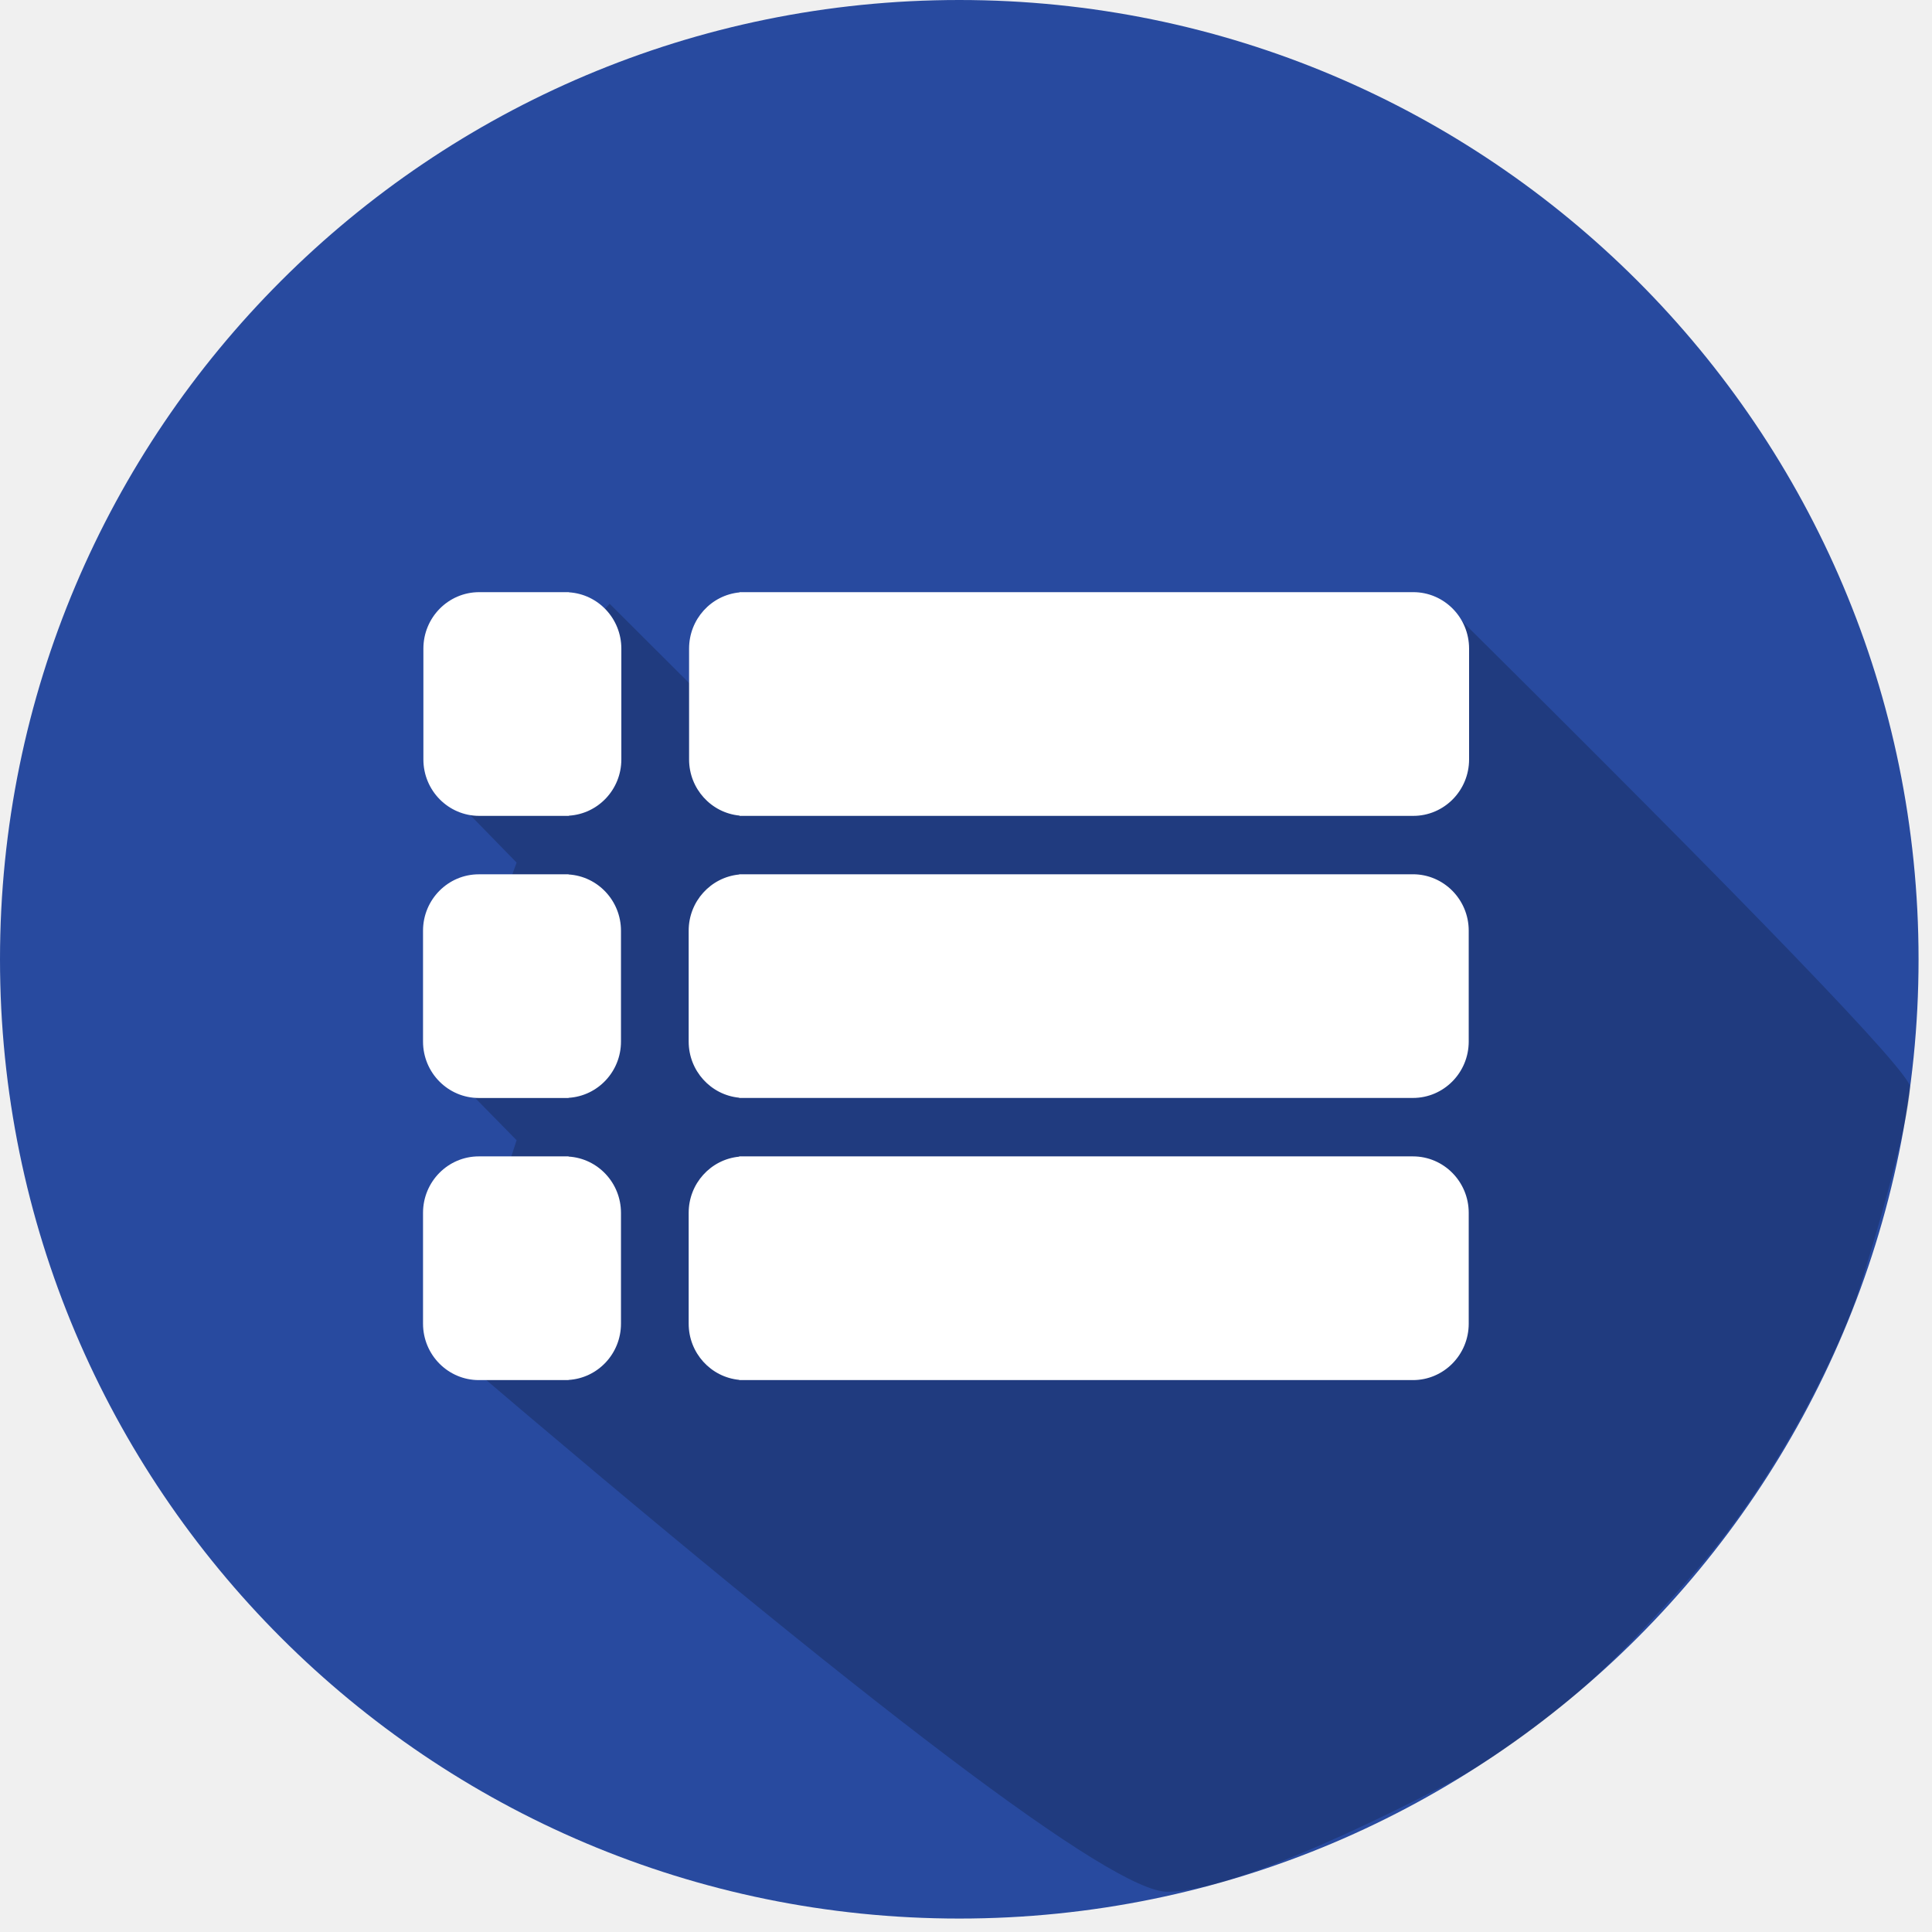
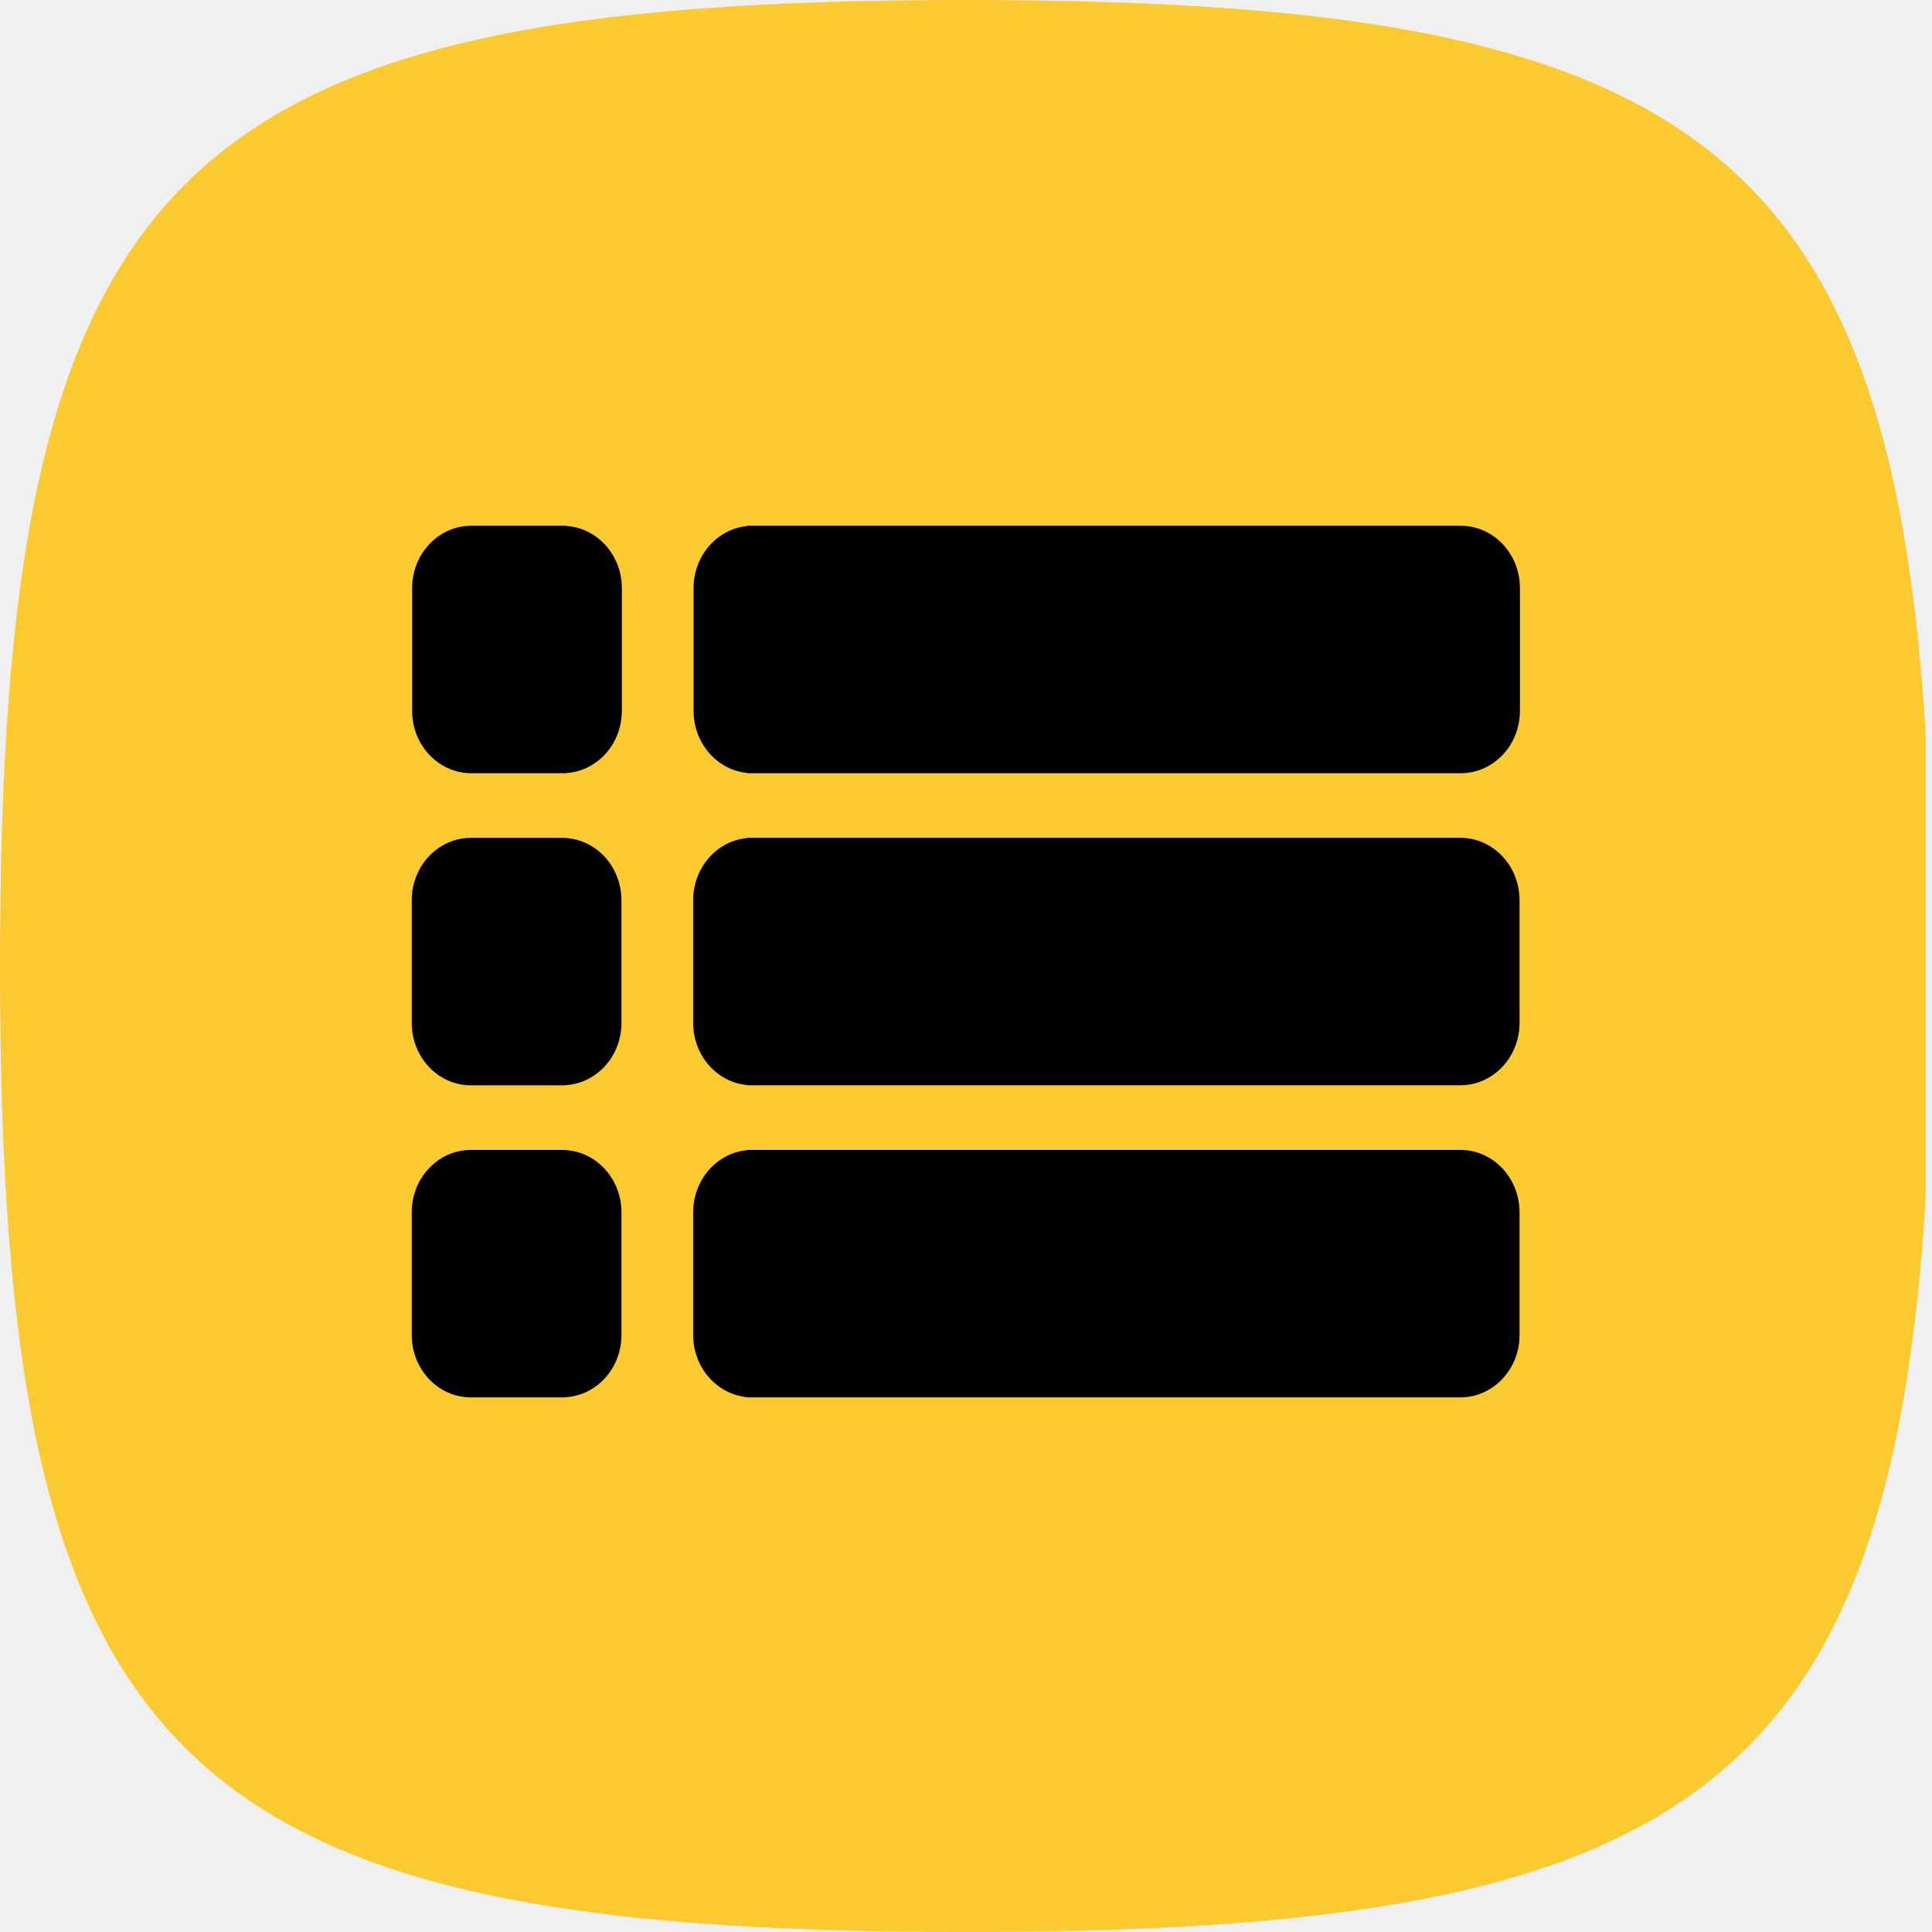
- <svg xmlns="http://www.w3.org/2000/svg" width="48px" height="48px" viewBox="0 0 48 48" version="1.1">
-   <defs />
-   <g id="Page-1" stroke="none" stroke-width="1" fill="none" fill-rule="evenodd">
-     <path d="M0,23.833 C0,10.67 10.67,0 23.833,0 C36.996,0 47.666,10.67 47.666,23.833 C47.666,36.995 36.996,47.666 23.833,47.666 C10.67,47.666 0,36.995 0,23.833 Z" id="Shape" fill="#284A9F" fill-rule="nonzero" />
-     <g id="if_Menu_2001884" transform="translate(10, 14)" fill-rule="nonzero">
-       <path d="M37.454,13.004 C37.454,12.64 33.605,8.645 25.908,1.02 L7.147,2.996 L5.146,1 L1,5.55 L2.835,7.431 L1,12.458 L2.835,14.329 L1.145,19.491 C11.694,28.497 17.646,33 19,33 C21.031,33 26.248,30.166 26.248,30.166 C26.248,30.166 27.562,29.434 29.11,28.126 C30.094,27.295 31.131,26.18 32.12,25.042 C34.355,22.471 35.821,19.21 36.19,18.033 C36.979,15.515 37.454,13.551 37.454,13.004 Z" id="Shape" fill="#000000" opacity="0.2" />
-       <g id="Group" fill="#FFFFFF">
-         <g id="Shape">
-           <path d="M4.135,0.716 L4.135,0.712 L4.05,0.712 L2.327,0.712 L1.906,0.712 C1.14,0.712 0.519,1.34 0.519,2.114 L0.519,4.868 C0.519,5.642 1.14,6.27 1.906,6.27 L2.327,6.27 L4.05,6.27 L4.135,6.27 L4.135,6.265 C4.861,6.221 5.437,5.613 5.437,4.868 L5.437,2.114 C5.436,1.368 4.861,0.761 4.135,0.716 Z" />
-           <path d="M25.112,0.712 L10.736,0.712 L8.507,0.712 L8.374,0.712 L8.374,0.718 C7.67,0.785 7.12,1.384 7.12,2.114 L7.12,4.868 C7.12,5.596 7.67,6.196 8.374,6.263 L8.374,6.27 L8.507,6.27 L10.736,6.27 L25.113,6.27 C25.878,6.27 26.499,5.642 26.499,4.868 L26.499,2.114 C26.499,1.34 25.878,0.712 25.112,0.712 Z" />
-         </g>
-         <g transform="translate(0, 7.35)" id="Shape">
-           <path d="M4.126,0.376 L4.126,0.372 L4.041,0.372 L2.318,0.372 L1.896,0.372 C1.131,0.372 0.51,1 0.51,1.773 L0.51,4.528 C0.51,5.301 1.131,5.929 1.896,5.929 L2.318,5.929 L4.041,5.929 L4.126,5.929 L4.126,5.925 C4.852,5.881 5.428,5.273 5.428,4.528 L5.428,1.773 C5.427,1.028 4.852,0.42 4.126,0.376 Z" />
-           <path d="M25.104,0.371 L10.726,0.371 L8.498,0.371 L8.365,0.371 L8.365,0.377 C7.661,0.444 7.11,1.043 7.11,1.772 L7.11,4.527 C7.11,5.255 7.661,5.855 8.365,5.922 L8.365,5.928 L8.498,5.928 L10.726,5.928 L25.104,5.928 C25.869,5.928 26.49,5.3 26.49,4.527 L26.49,1.772 C26.49,0.999 25.869,0.371 25.104,0.371 Z" />
-         </g>
-         <g transform="translate(0, 14.7)" id="Shape">
-           <path d="M4.126,0.035 L4.126,0.03 L4.041,0.03 L2.318,0.03 L1.896,0.03 C1.131,0.03 0.51,0.658 0.51,1.432 L0.51,4.186 C0.51,4.96 1.131,5.588 1.896,5.588 L2.318,5.588 L4.041,5.588 L4.126,5.588 L4.126,5.584 C4.852,5.54 5.428,4.932 5.428,4.186 L5.428,1.432 C5.427,0.687 4.852,0.079 4.126,0.035 Z" />
-           <path d="M25.104,0.03 L10.726,0.03 L8.498,0.03 L8.365,0.03 L8.365,0.037 C7.661,0.104 7.11,0.702 7.11,1.432 L7.11,4.186 C7.11,4.915 7.661,5.515 8.365,5.582 L8.365,5.588 L8.498,5.588 L10.726,5.588 L25.104,5.588 C25.869,5.588 26.49,4.96 26.49,4.186 L26.49,1.432 C26.49,0.658 25.869,0.03 25.104,0.03 Z" />
-         </g>
-       </g>
-     </g>
+ <svg xmlns="http://www.w3.org/2000/svg" width="305" height="305" viewBox="0 0 305 305" fill="none">
+   <mask id="mask0_13_806" style="mask-type:alpha" maskUnits="userSpaceOnUse" x="0" y="0" width="305" height="305">
+     <path d="M0 152.5C0 26.916 26.916 0 152.5 0C278.084 0 305 26.916 305 152.5C305 278.084 278.084 305 152.5 305C26.916 305 0 278.084 0 152.5Z" fill="#C4C4C4" />
+   </mask>
+   <g mask="url(#mask0_13_806)">
+     <rect width="305" height="305" transform="translate(-1)" fill="#FACA30" />
+     <path d="M89.403 83.029V83H88.83H77.233H74.395C69.243 83 65.063 87.413 65.063 92.853V112.212C65.063 117.651 69.243 122.065 74.395 122.065H77.233H88.83H89.403V122.035C94.29 121.725 98.169 117.452 98.169 112.212V92.853C98.162 87.613 94.29 83.347 89.403 83.029Z" fill="black" />
+     <path d="M230.609 83H133.834H118.833H117.938V83.044C113.198 83.517 109.494 87.724 109.494 92.853V112.212C109.494 117.334 113.198 121.548 117.938 122.02V122.065H118.833H133.834H230.616C235.768 122.065 239.948 117.651 239.948 112.212V92.853C239.948 87.413 235.768 83 230.609 83Z" fill="black" />
+     <path d="M89.341 132.301V132.271H88.767H77.17H74.332C69.18 132.271 65 136.685 65 142.124V161.483C65 166.922 69.18 171.336 74.332 171.336H77.17H88.767H89.341V171.306C94.227 170.996 98.106 166.723 98.106 161.483V142.124C98.1 136.884 94.227 132.611 89.341 132.301Z" fill="black" />
+     <path d="M230.554 132.264H133.772H118.77H117.875V132.308C113.136 132.78 109.431 136.987 109.431 142.117V161.476C109.431 166.598 113.136 170.812 117.875 171.284V171.328H118.77H133.772H230.554C235.705 171.328 239.886 166.915 239.886 161.476V142.117C239.886 136.677 235.705 132.264 230.554 132.264Z" fill="black" />
+     <path d="M89.341 181.566V181.536H88.767H77.17H74.332C69.18 181.536 65 185.95 65 191.389V210.748C65 216.187 69.18 220.601 74.332 220.601H77.17H88.767H89.341V220.571C94.227 220.261 98.106 215.988 98.106 210.748V191.389C98.1 186.149 94.227 181.876 89.341 181.566Z" fill="black" />
+     <path d="M230.554 181.536H133.772H118.77H117.875V181.58C113.136 182.053 109.431 186.26 109.431 191.389V210.748C109.431 215.87 113.136 220.084 117.875 220.556V220.601H118.77H133.772H230.554C235.705 220.601 239.886 216.187 239.886 210.748V191.389C239.886 185.95 235.705 181.536 230.554 181.536Z" fill="black" />
  </g>
</svg>
